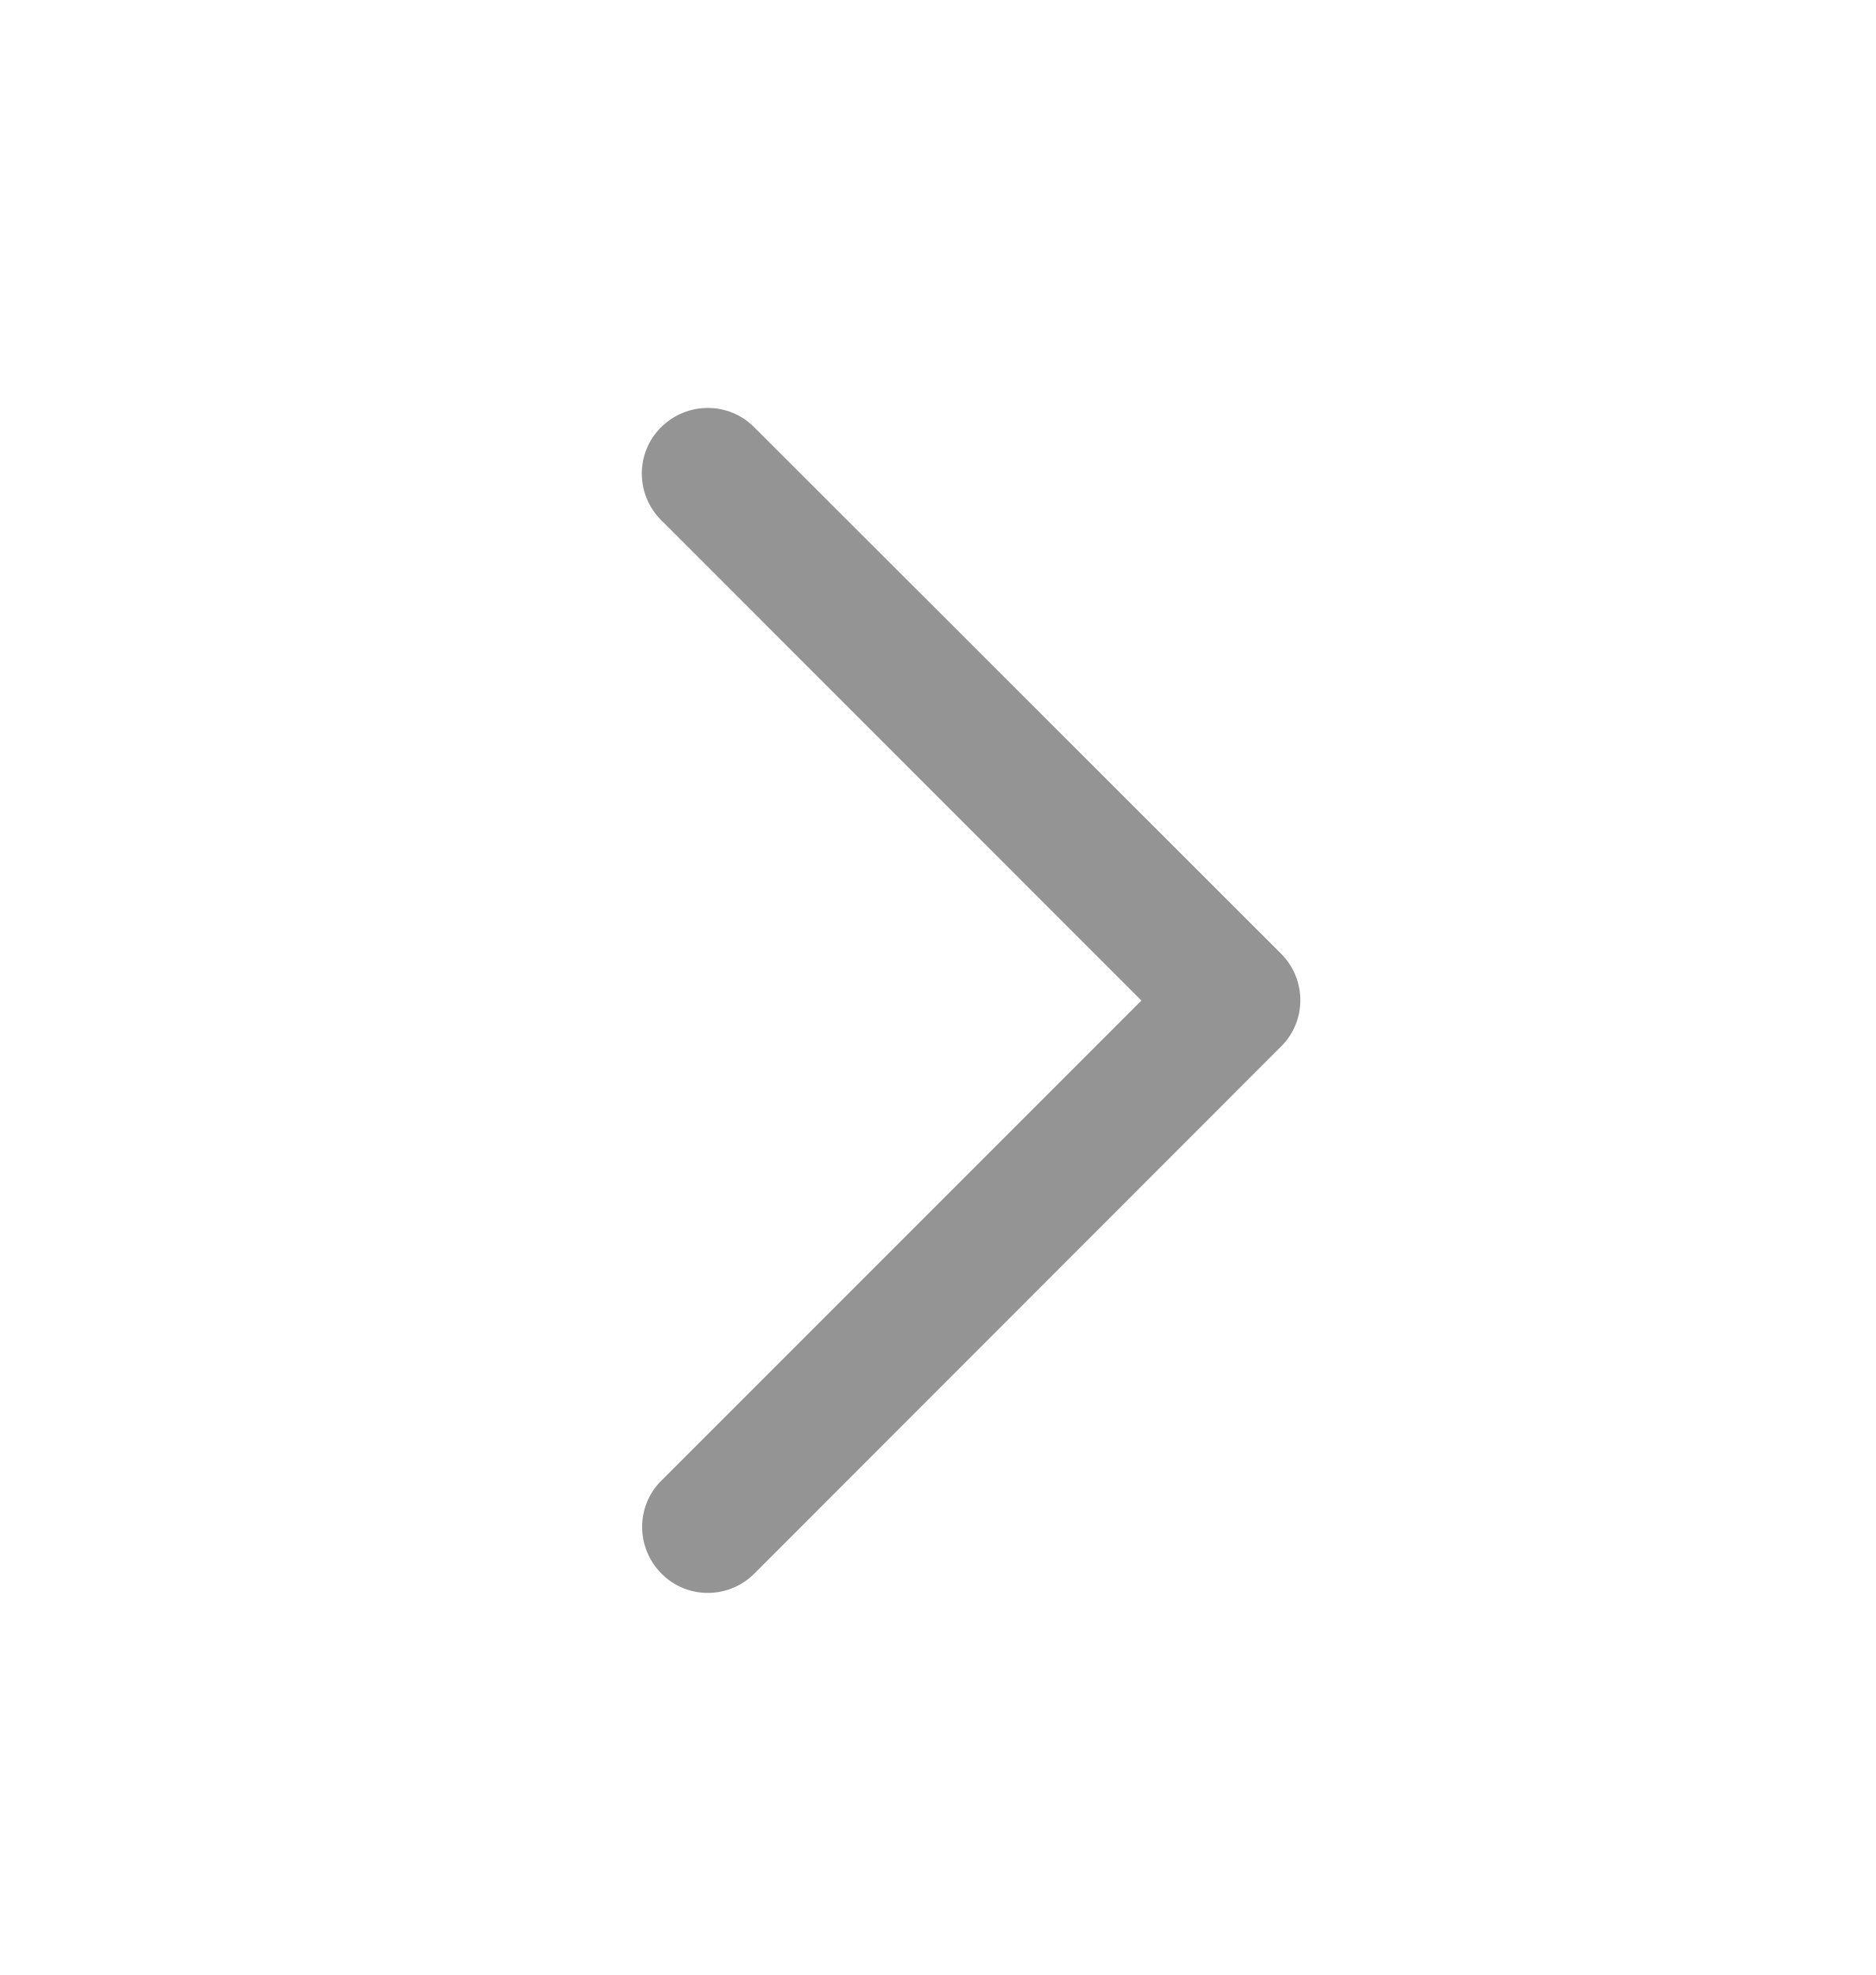
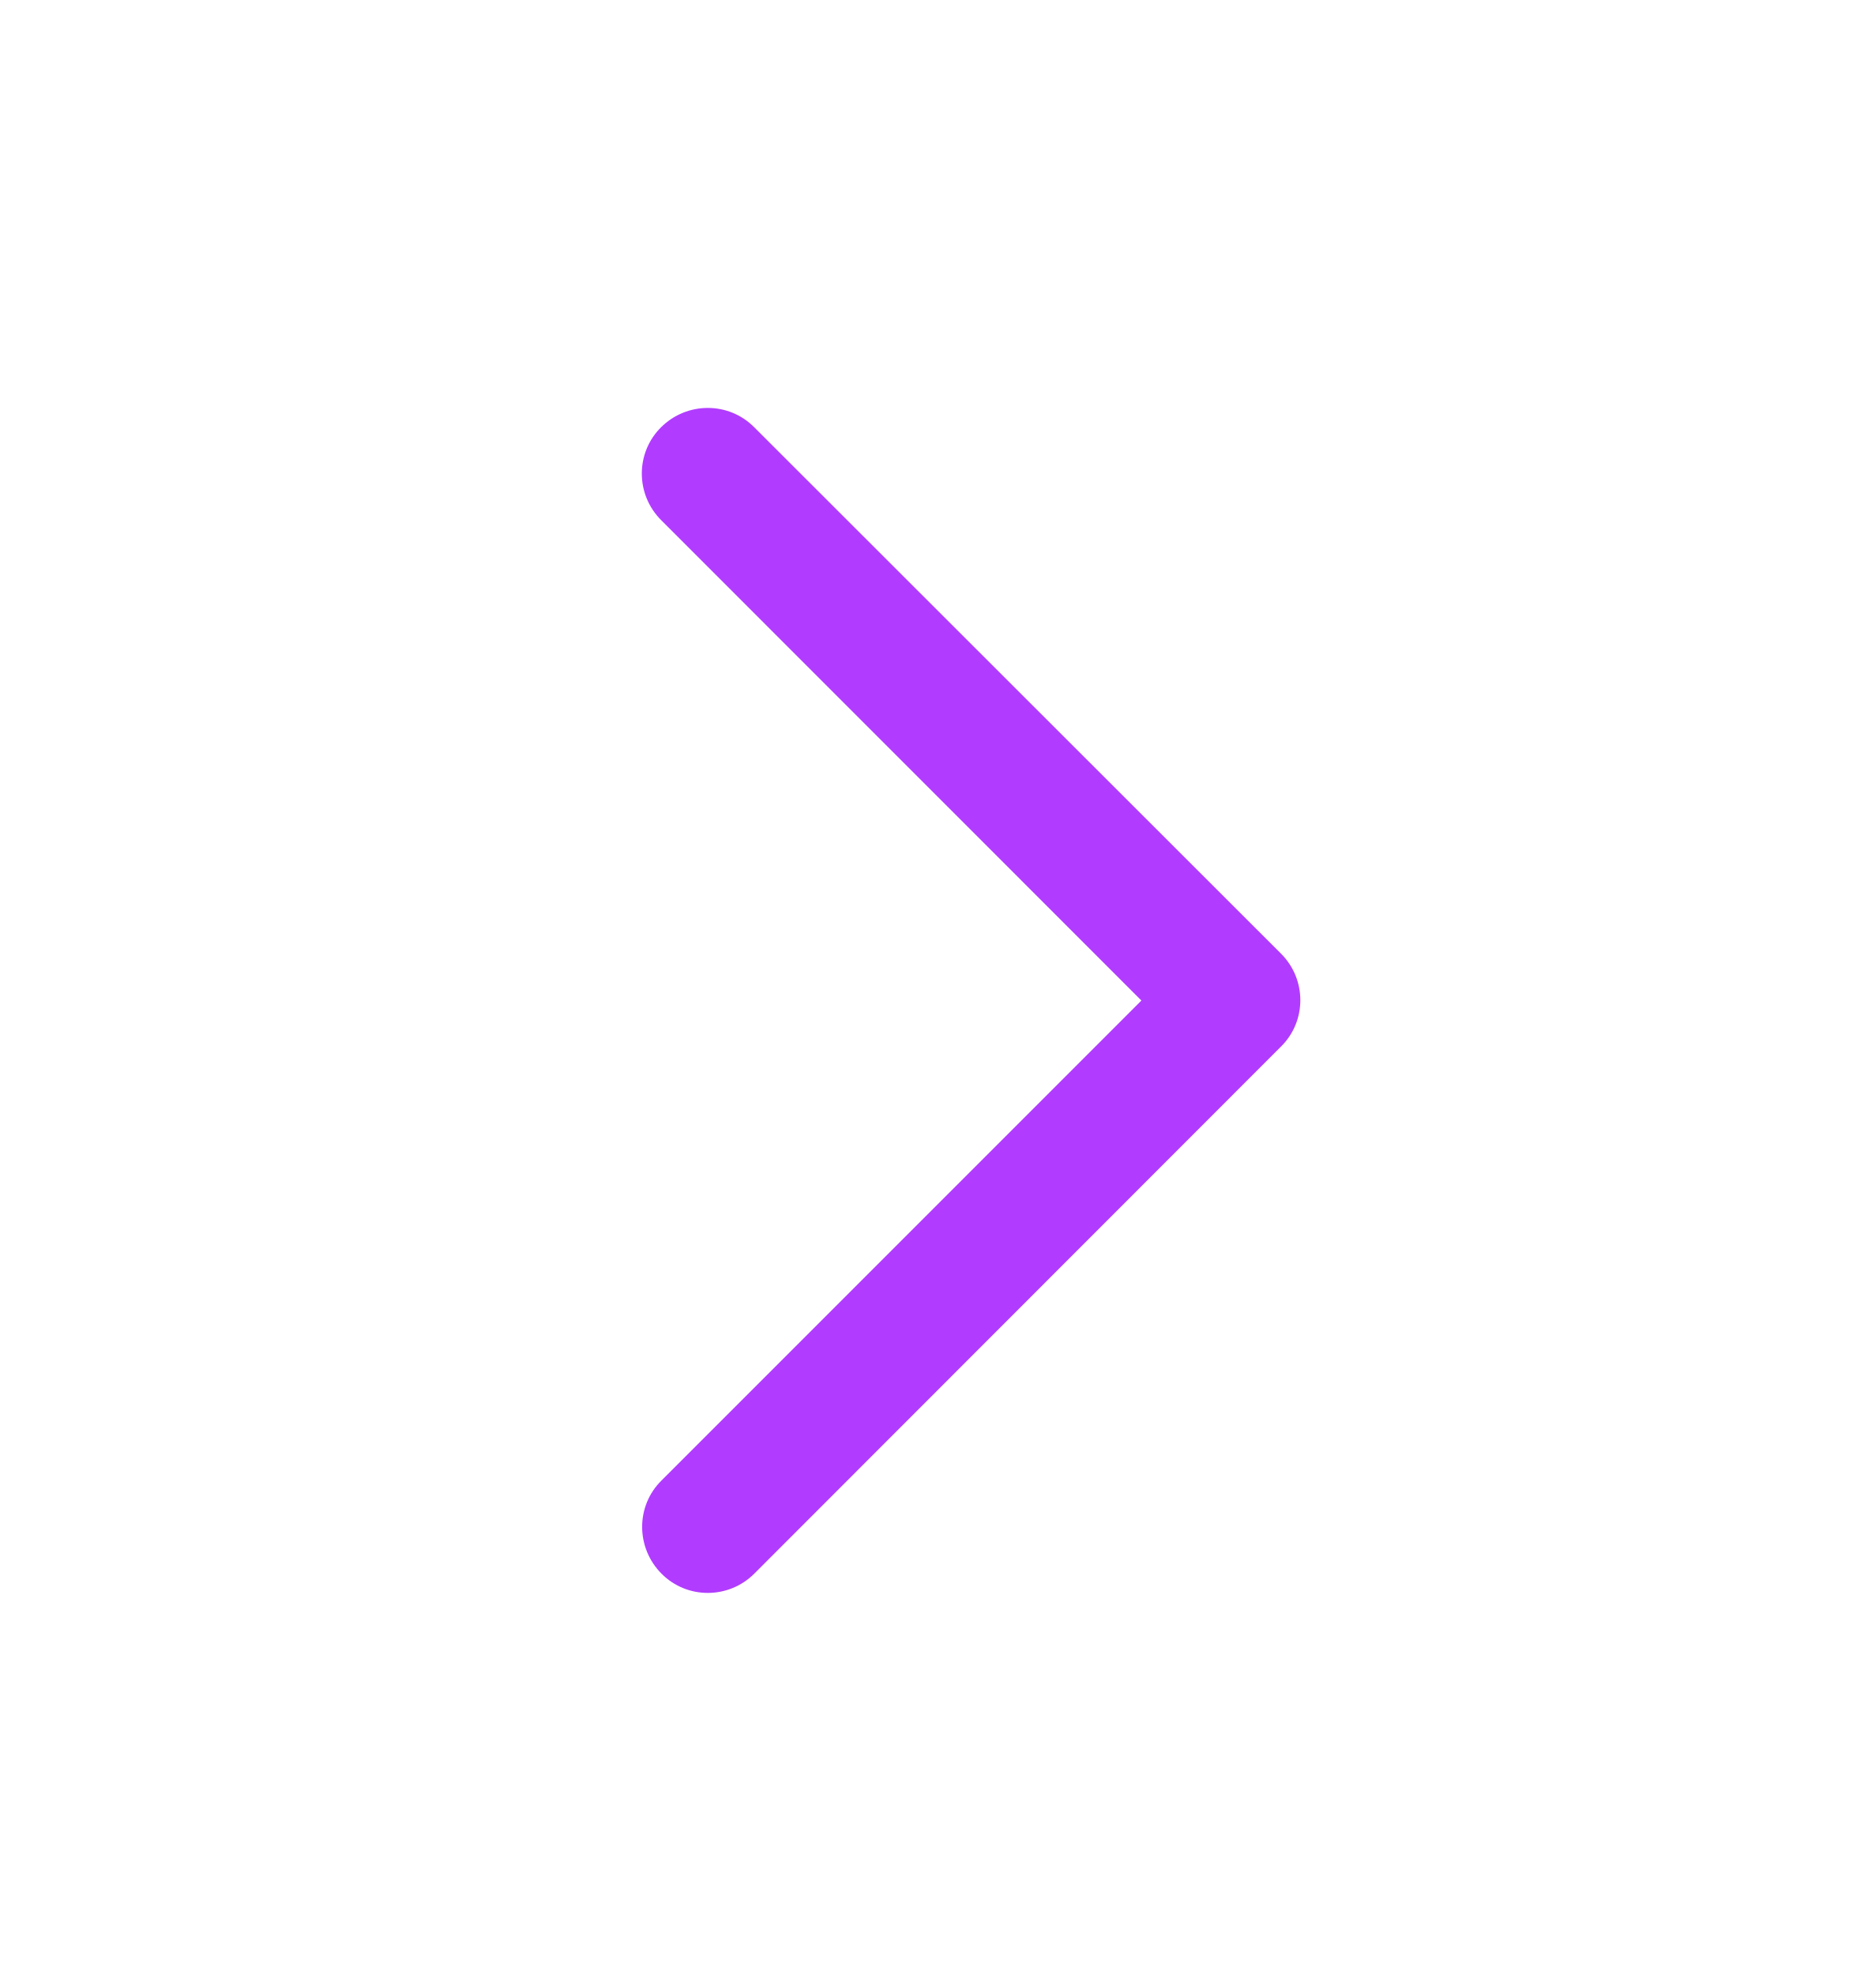
<svg xmlns="http://www.w3.org/2000/svg" width="19" height="20" viewBox="0 0 19 20" fill="none">
-   <path d="M12.974 9.657C13.235 9.918 13.235 10.34 12.974 10.598L7.64 15.935C7.379 16.196 6.957 16.196 6.699 15.935C6.44 15.674 6.437 15.252 6.699 14.993L11.56 10.132L6.696 5.267C6.435 5.006 6.435 4.584 6.696 4.326C6.957 4.067 7.379 4.065 7.638 4.326L12.974 9.657Z" fill="#949494" />
+   <path d="M12.974 9.657C13.235 9.918 13.235 10.34 12.974 10.598L7.64 15.935C7.379 16.196 6.957 16.196 6.699 15.935C6.44 15.674 6.437 15.252 6.699 14.993L11.56 10.132L6.696 5.267C6.435 5.006 6.435 4.584 6.696 4.326C6.957 4.067 7.379 4.065 7.638 4.326L12.974 9.657Z" fill="#B13CFF" />
</svg>
